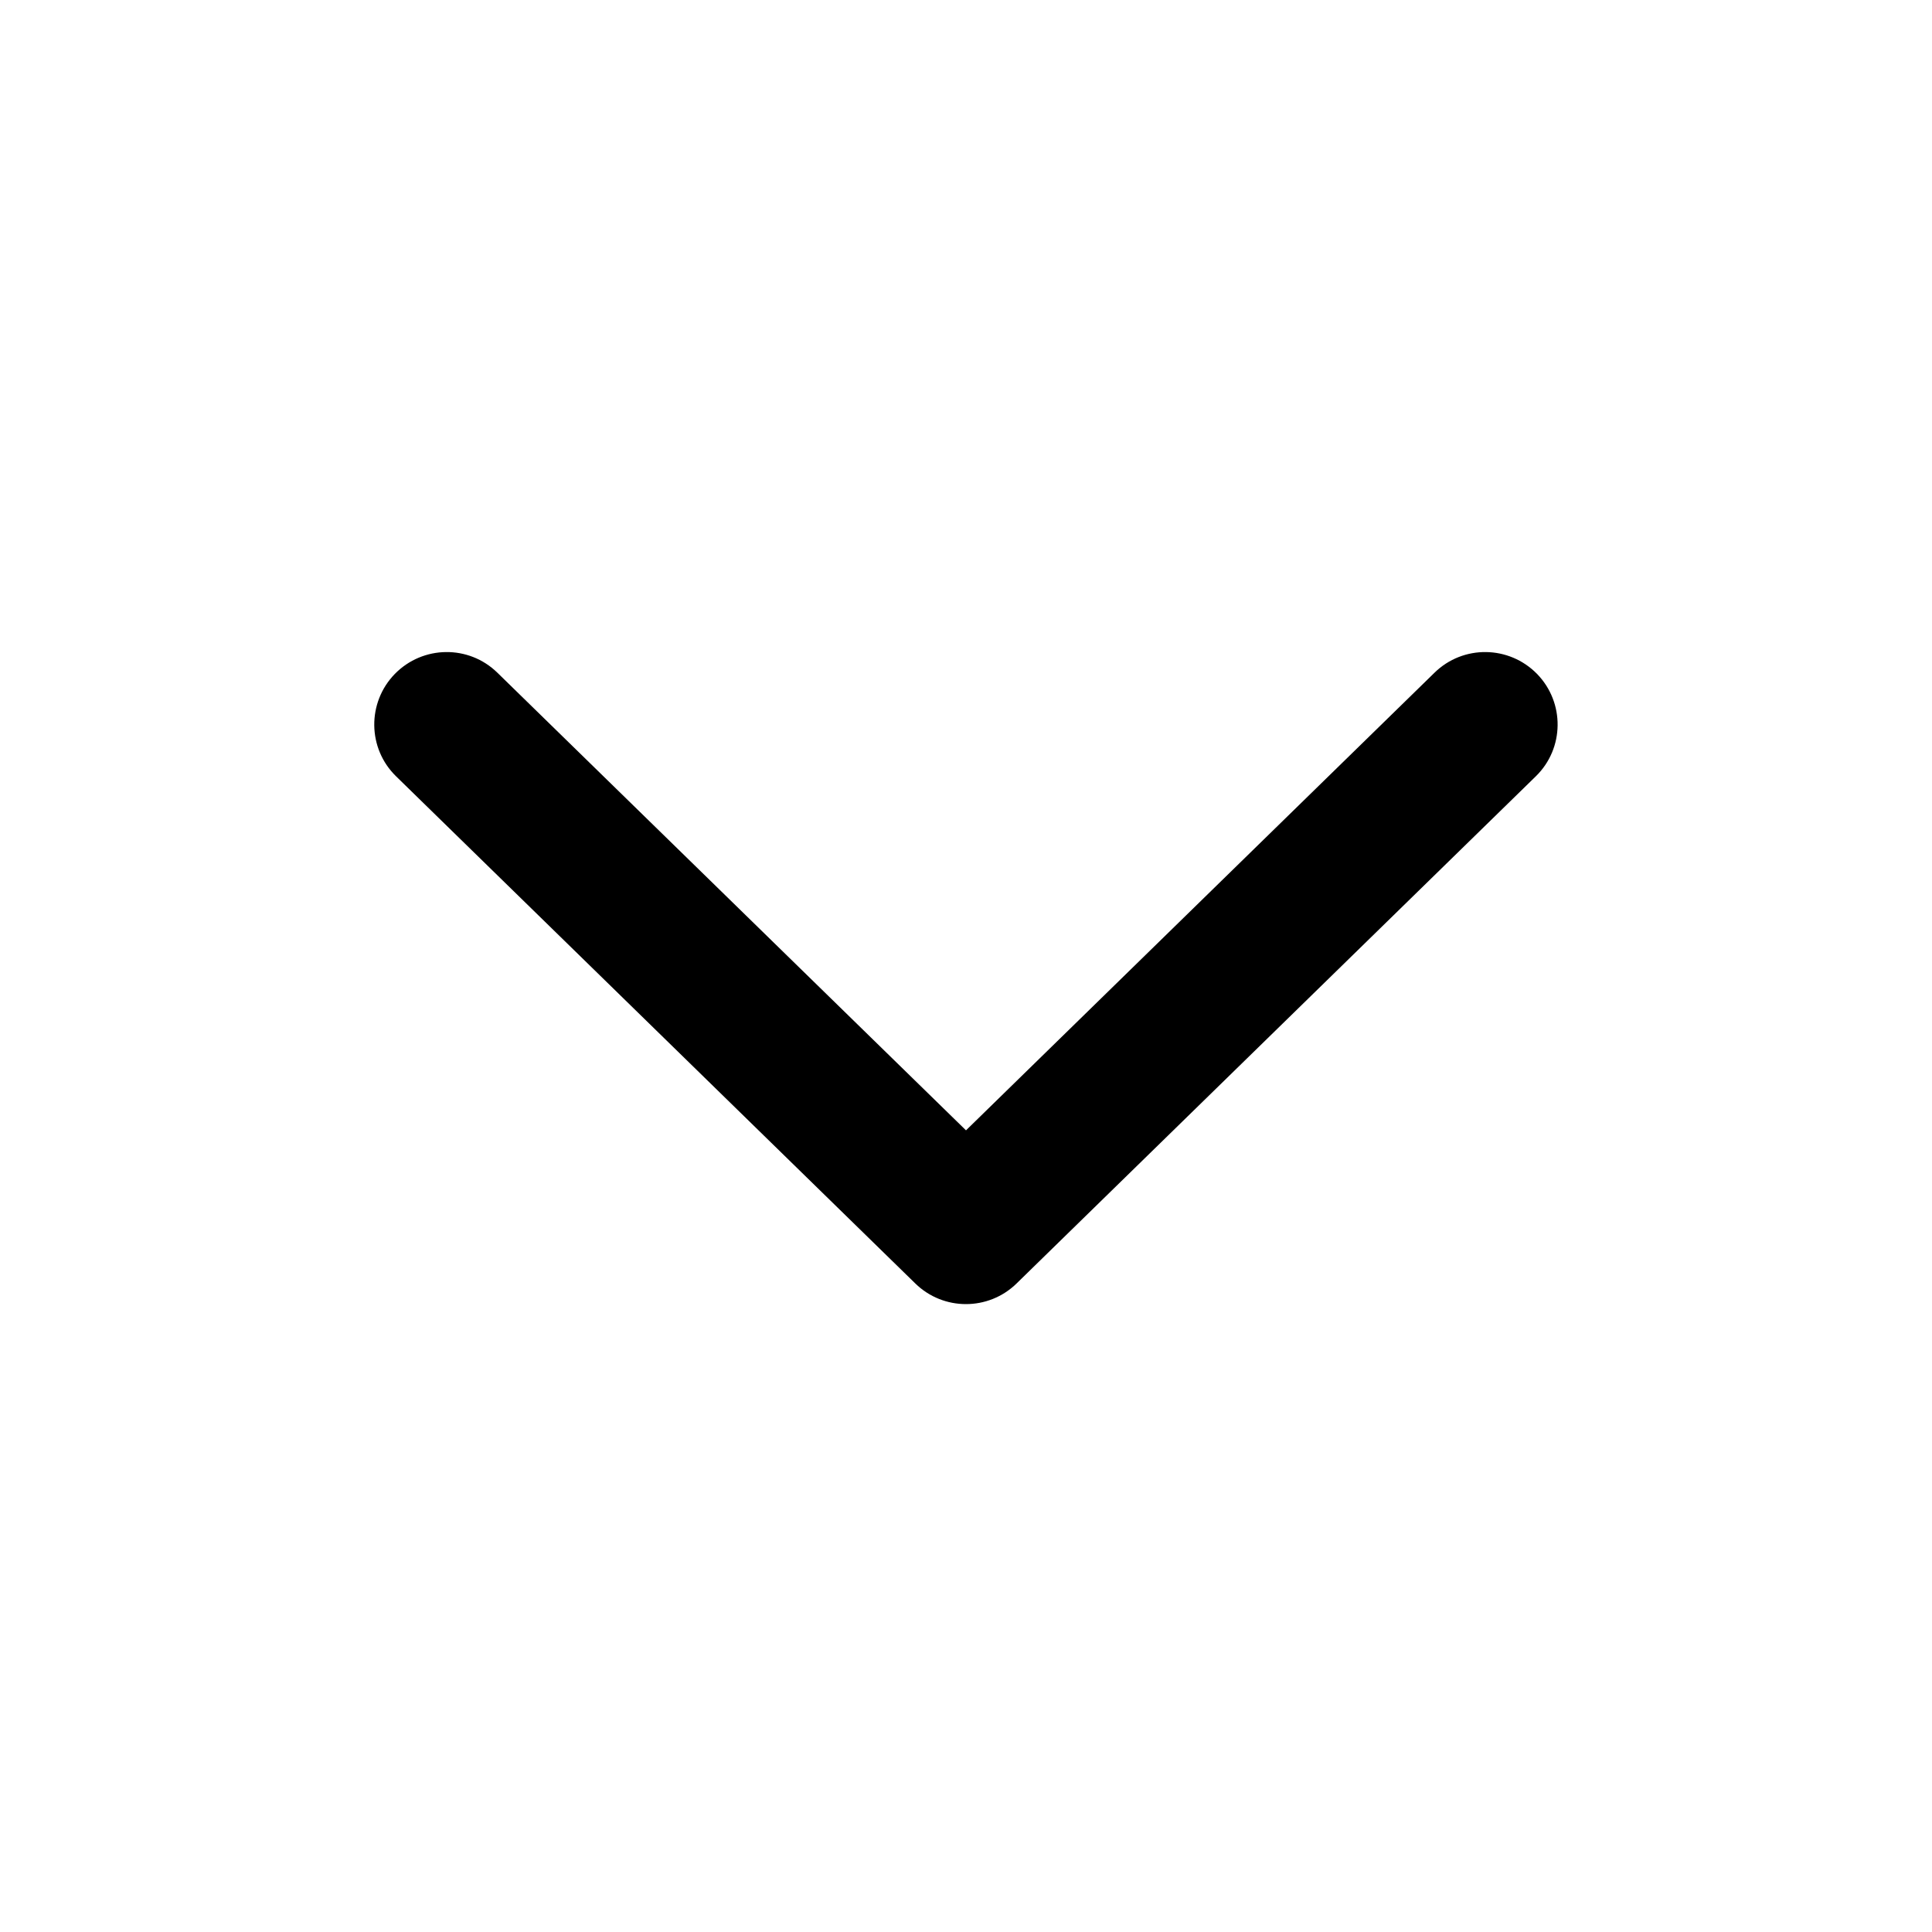
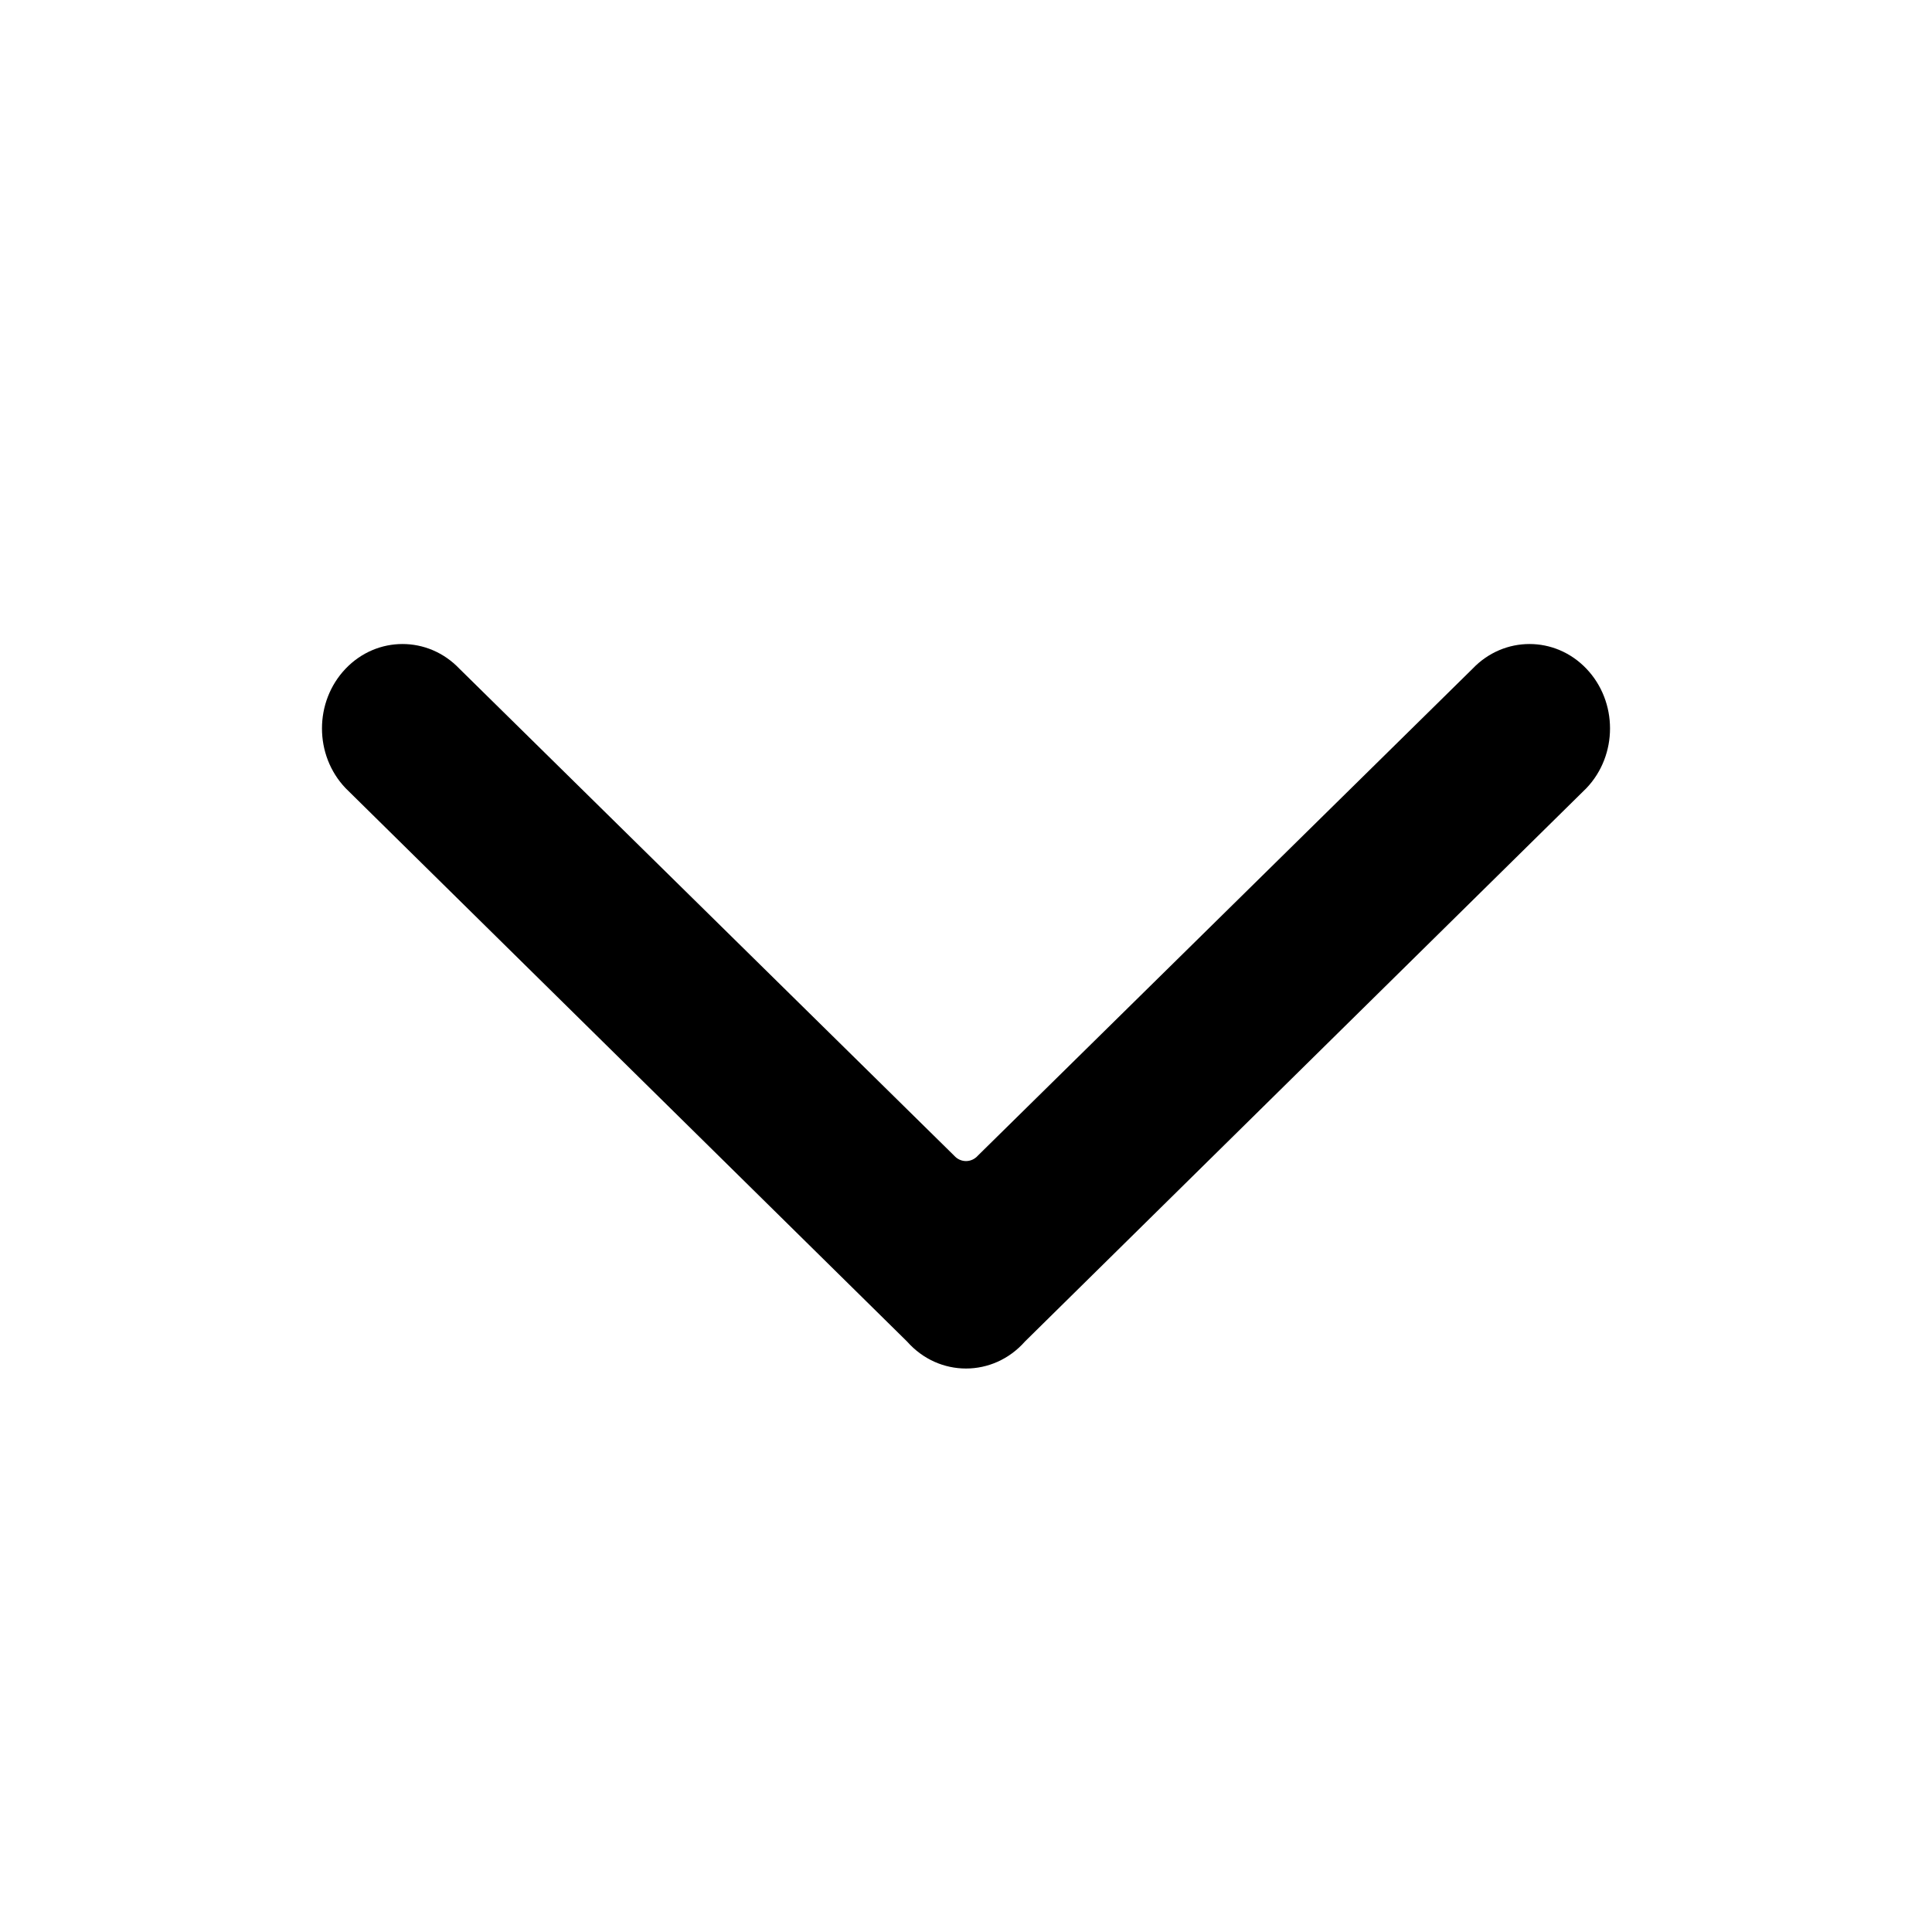
- <svg xmlns="http://www.w3.org/2000/svg" width="16" height="16" viewBox="0 0 16 16" fill="none">
-   <path fill-rule="evenodd" clip-rule="evenodd" d="M3.27 5.581C3.502 5.344 3.882 5.339 4.119 5.571L8 9.361L11.88 5.571C12.117 5.339 12.497 5.344 12.729 5.581C12.96 5.818 12.956 6.198 12.719 6.429L8.419 10.629C8.186 10.857 7.813 10.857 7.58 10.629L3.28 6.429C3.043 6.198 3.039 5.818 3.27 5.581Z" fill="currentColor" />
+ <svg xmlns="http://www.w3.org/2000/svg" width="24" height="24" viewBox="0 0 24 24" fill="none">
+   <path fill-rule="evenodd" clip-rule="evenodd" d="M4.293 8.307C4.683 7.898 5.317 7.898 5.707 8.307L11.852 14.355C11.932 14.446 12.068 14.446 12.148 14.355L18.293 8.307C18.683 7.898 19.317 7.898 19.707 8.307C20.098 8.717 20.098 9.381 19.707 9.791L12.732 16.665C12.337 17.112 11.663 17.112 11.268 16.665L4.293 9.791C3.902 9.381 3.902 8.717 4.293 8.307Z" fill="currentColor" />
</svg>
